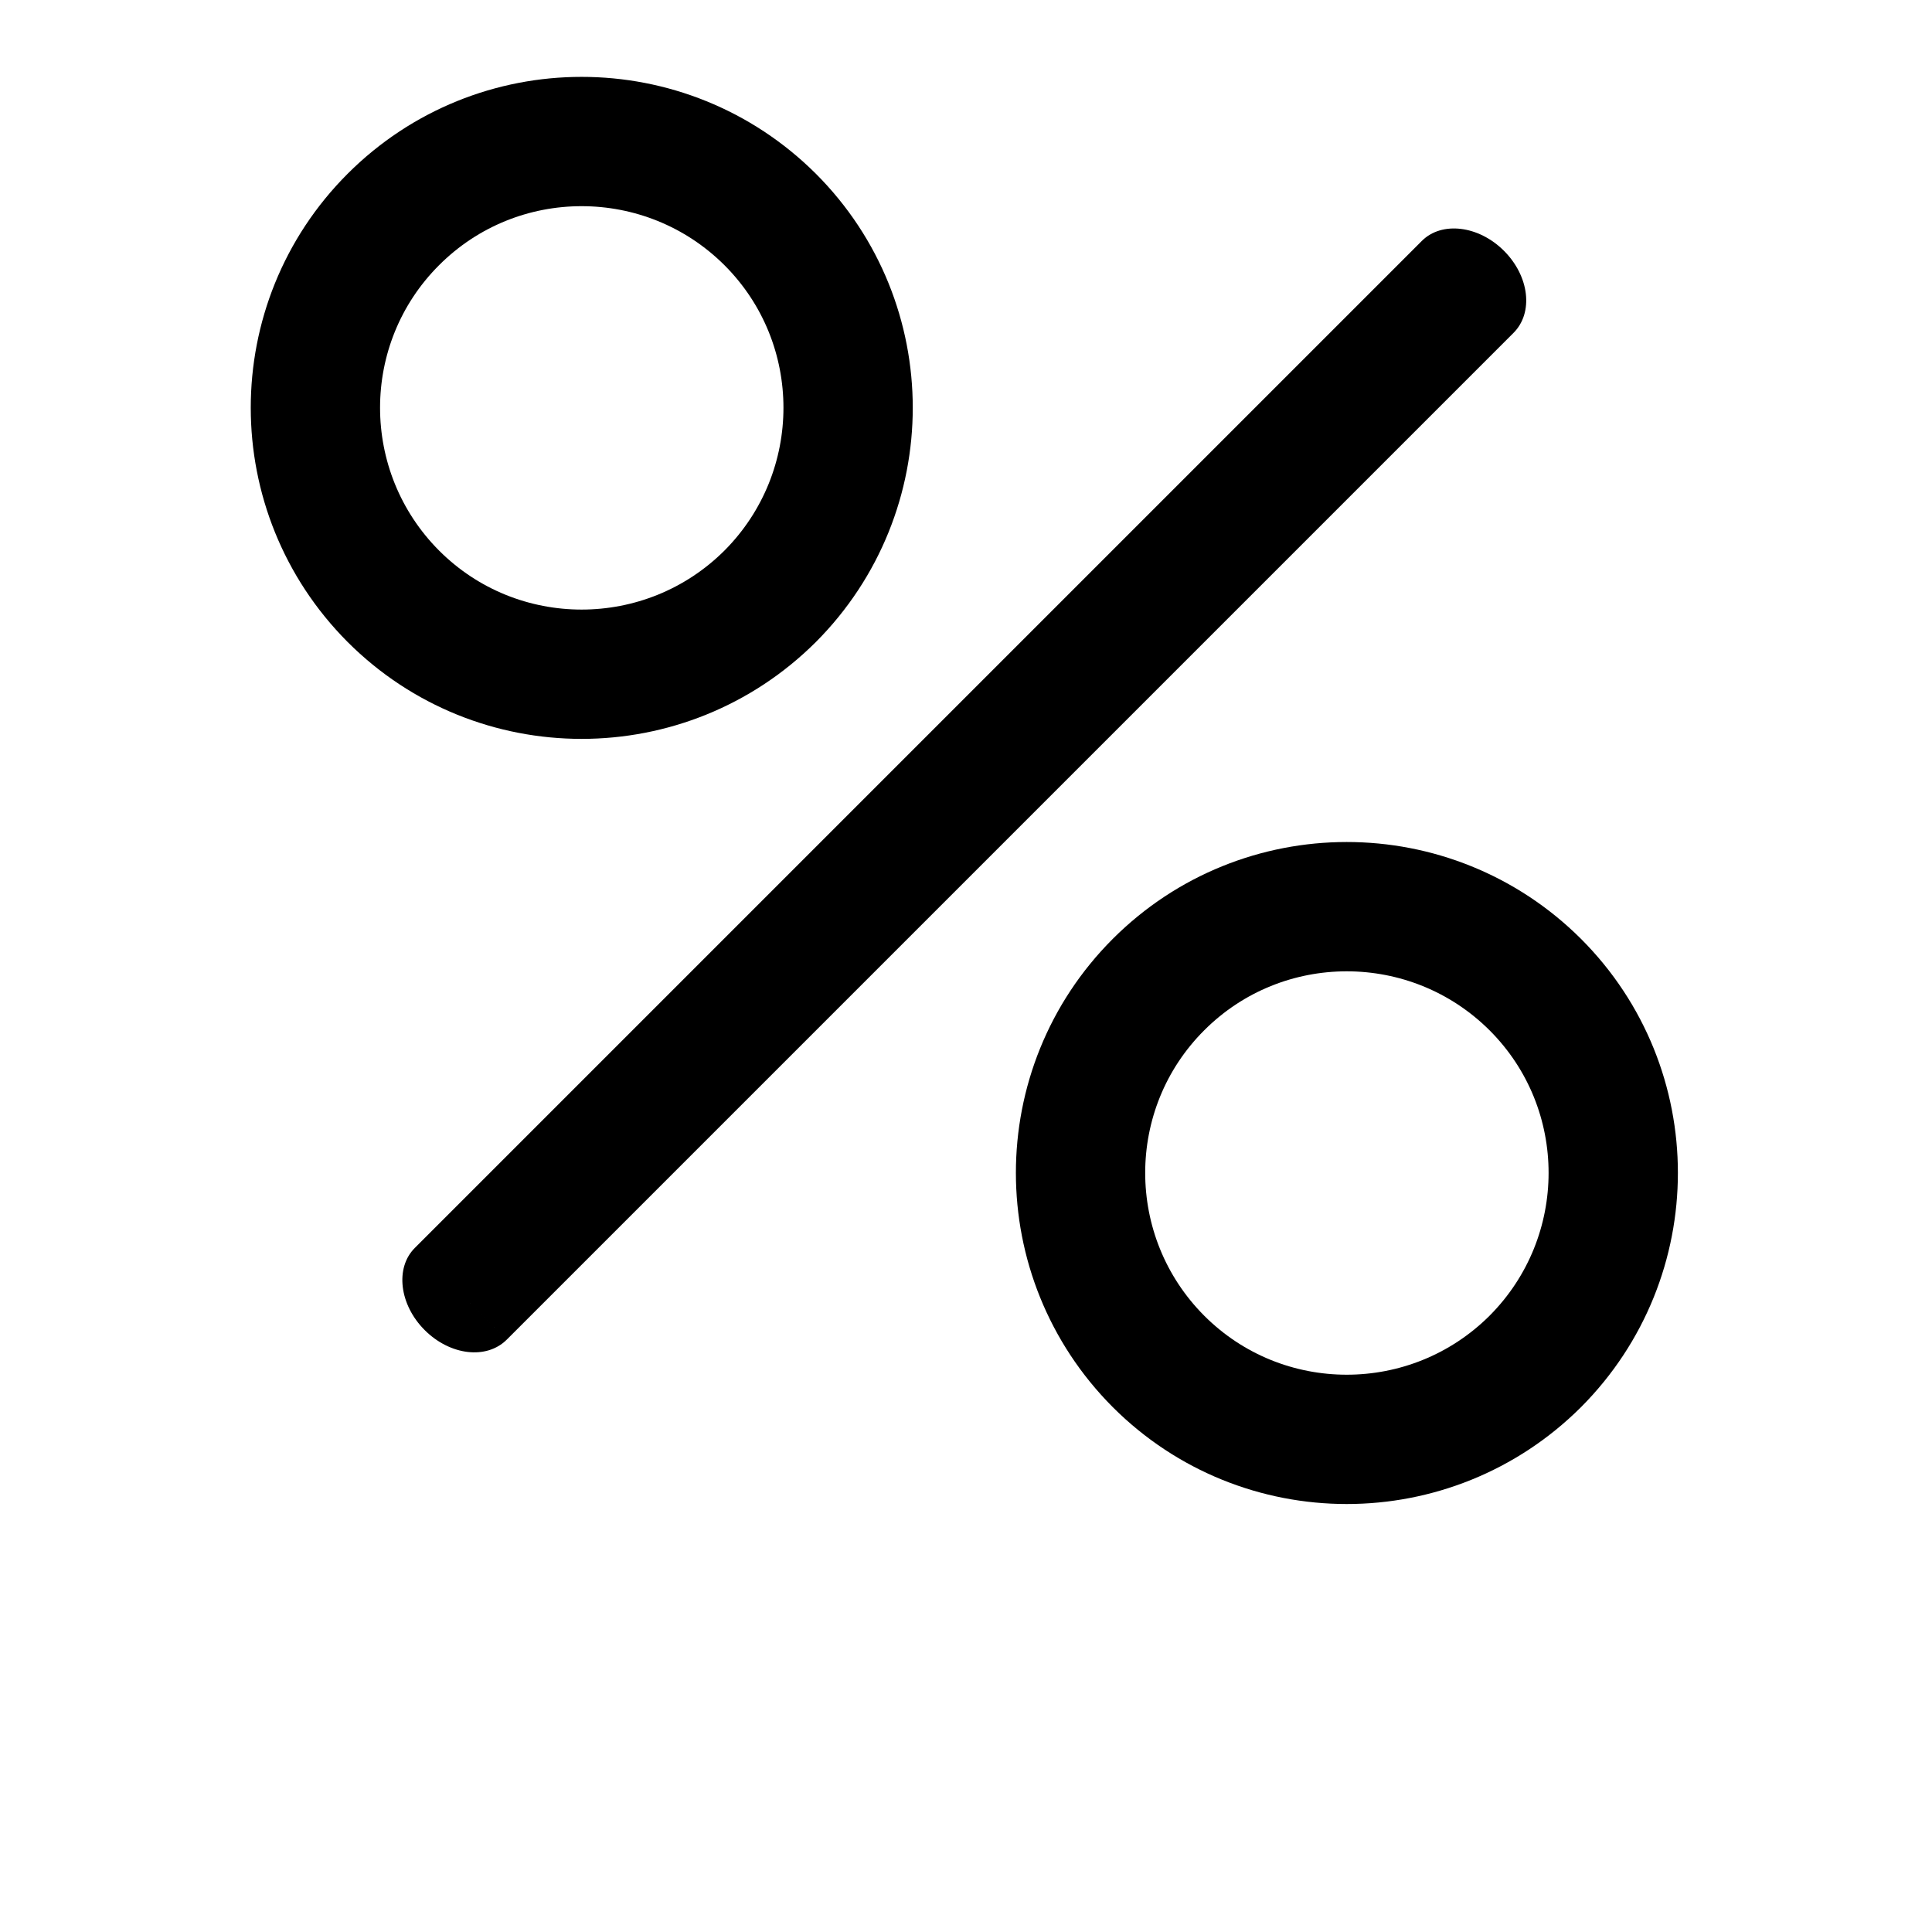
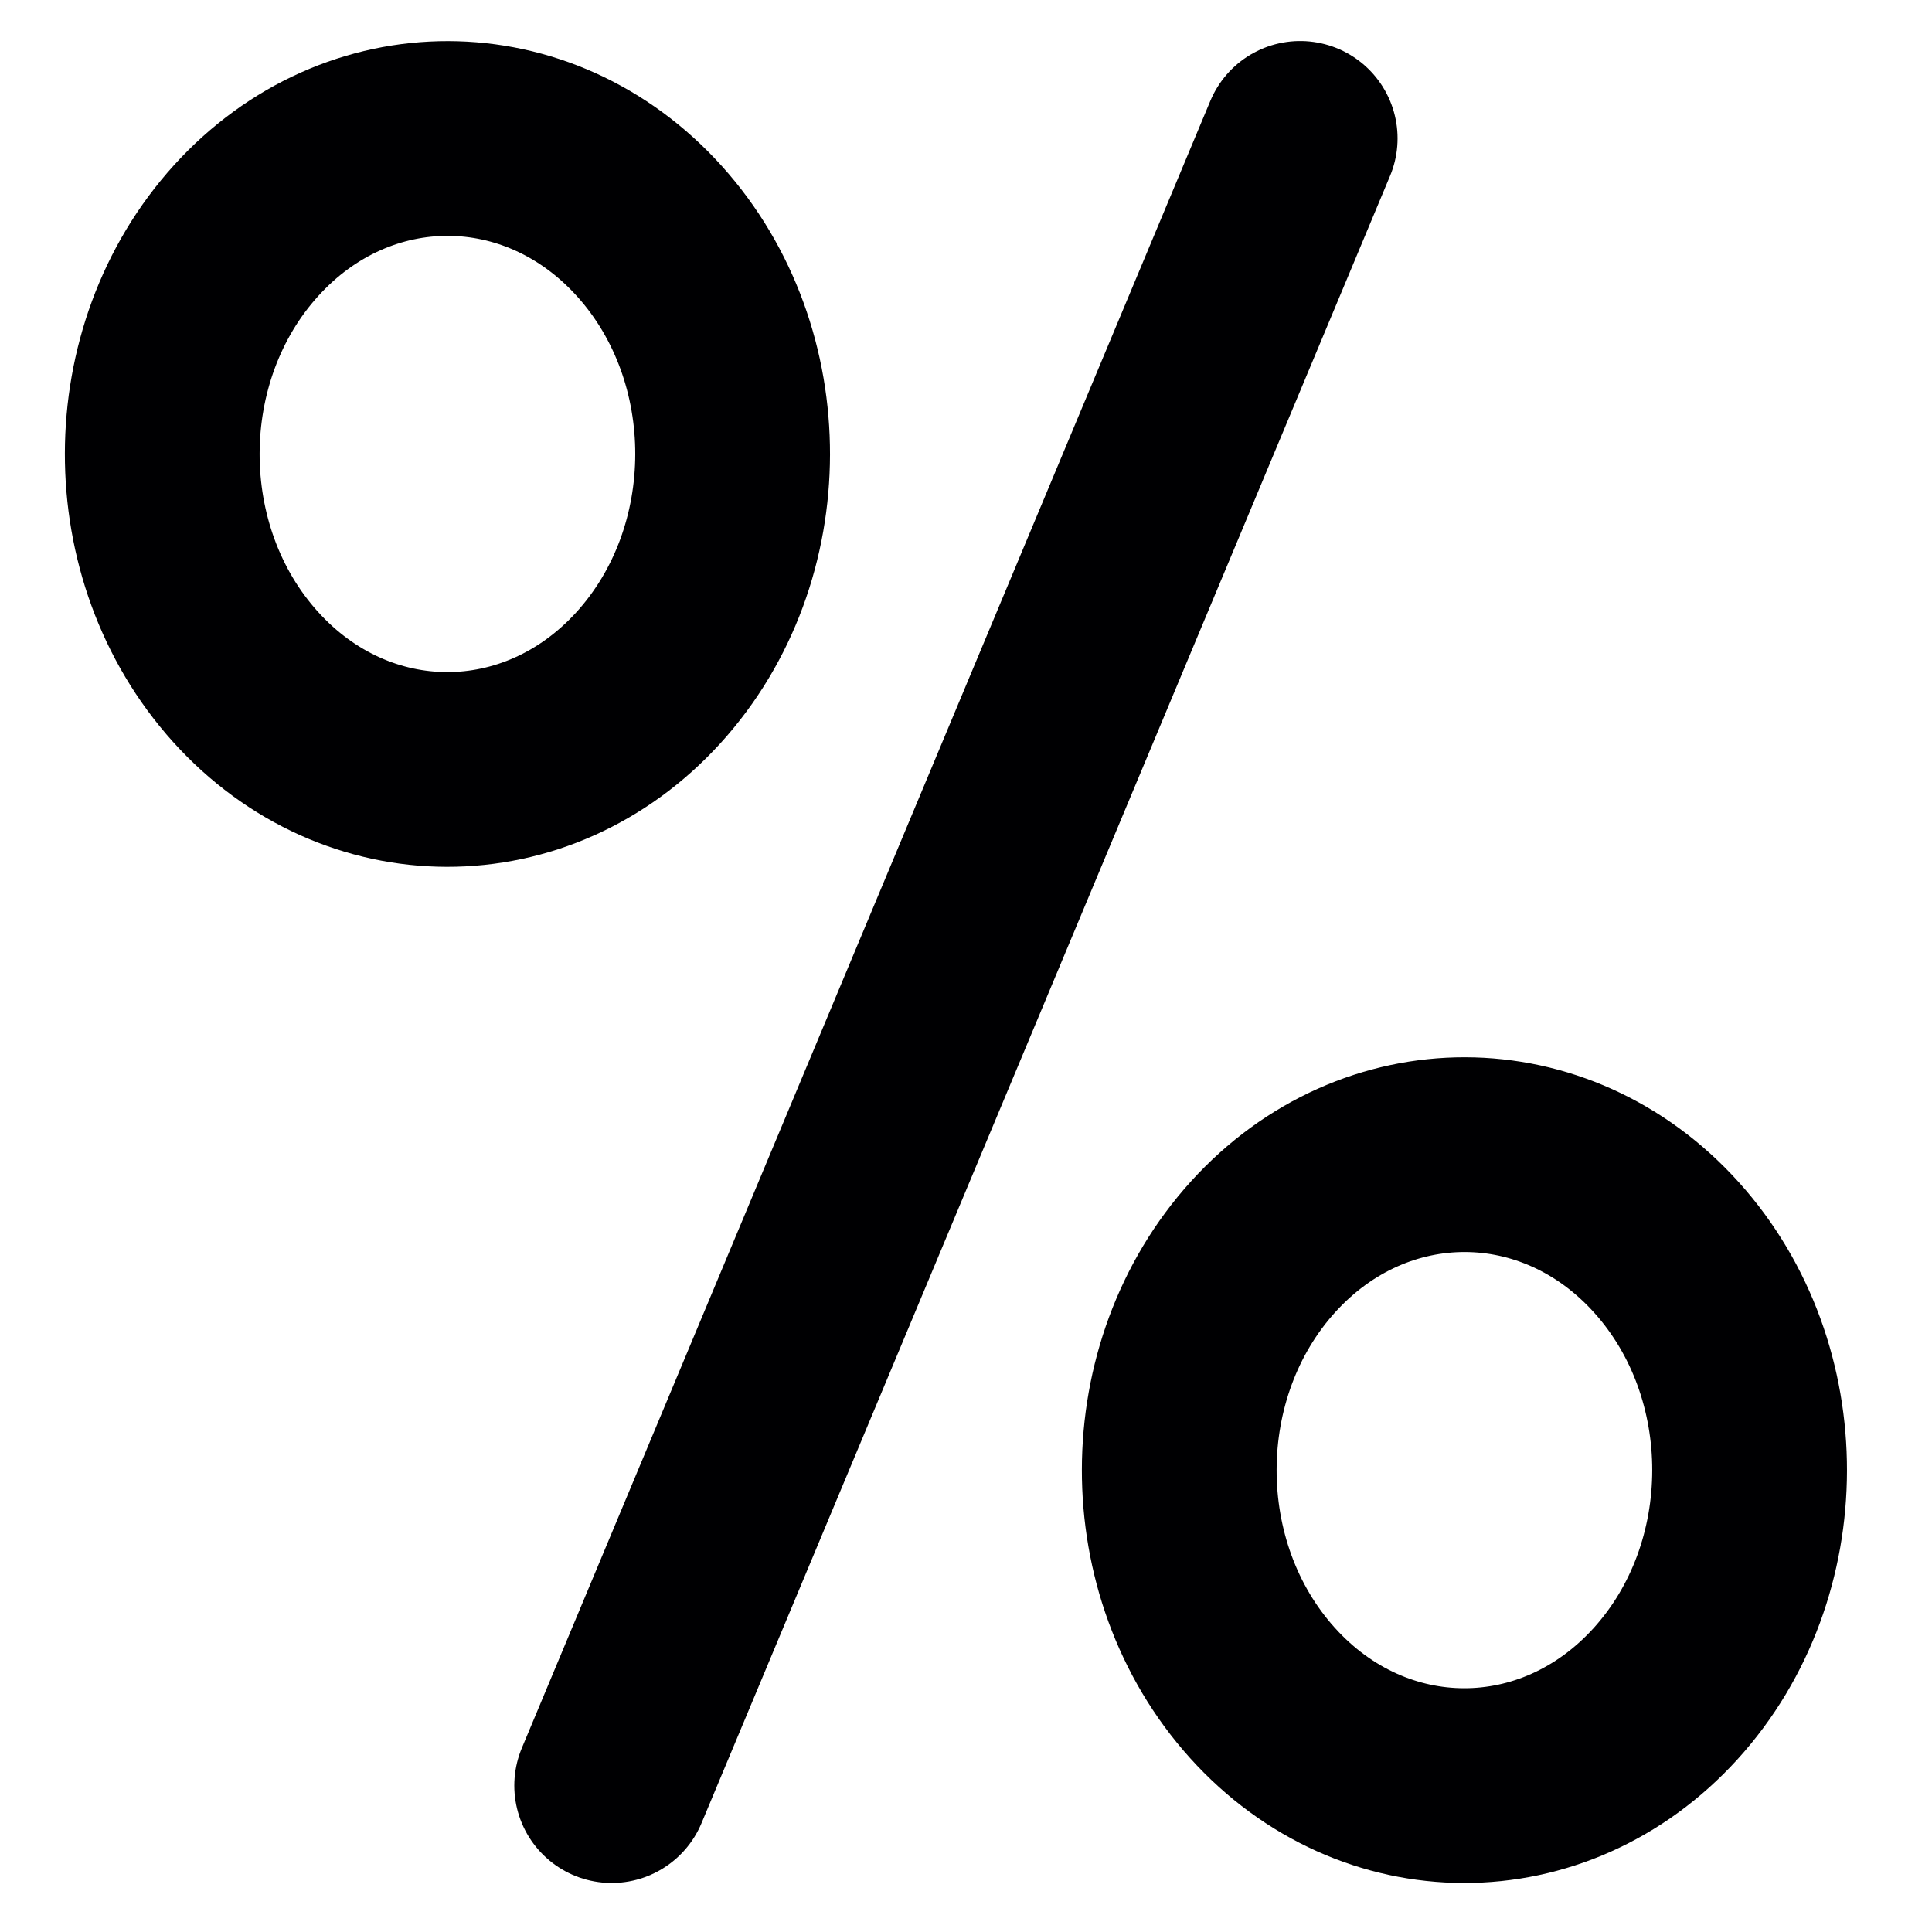
- <svg xmlns="http://www.w3.org/2000/svg" width="1000" height="1000" id="svg4152" version="1.1" viewBox="0 0 1000 1000">
-   <defs id="defs5498">
-     <marker style="overflow:visible" id="marker4233" refX="0.0" refY="0.0" orient="auto">
-       <path transform="scale(0.8)" style="fill-rule:evenodd;stroke:#000000;stroke-width:1pt;stroke-opacity:1;fill:#000000;fill-opacity:1" d="M 5.77,0.0 L -2.88,5.0 L -2.88,-5.0 L 5.77,0.0 z " id="path4235" />
-     </marker>
-     <marker style="overflow:visible" id="marker4755" refX="0.0" refY="0.0" orient="auto">
-       <path transform="scale(0.8)" style="fill-rule:evenodd;stroke:#000000;stroke-width:1pt;stroke-opacity:1;fill:#000000;fill-opacity:1" d="M 5.77,0.0 L -2.88,5.0 L -2.88,-5.0 L 5.77,0.0 z " id="path4757" />
-     </marker>
-     <marker orient="auto" refY="0.0" refX="0.0" id="Arrow1Lend" style="overflow:visible;">
-       <path id="path4164" d="M 0.0,0.0 L 5.0,-5.0 L -12.5,0.0 L 5.0,5.0 L 0.0,0.0 z " style="fill-rule:evenodd;stroke:#000000;stroke-width:1pt;stroke-opacity:1;fill:#000000;fill-opacity:1" transform="scale(0.8) rotate(180) translate(12.5,0)" />
-     </marker>
-     <marker orient="auto" refY="0.0" refX="0.0" id="Arrow2Lend" style="overflow:visible;">
-       <path id="path4182" style="fill-rule:evenodd;stroke-width:0.625;stroke-linejoin:round;stroke:#000000;stroke-opacity:1;fill:#000000;fill-opacity:1" d="M 8.719,4.034 L -2.207,0.016 L 8.719,-4.002 C 6.973,-1.63 6.983,1.616 8.719,4.034 z " transform="scale(1.1) rotate(180) translate(1,0)" />
-     </marker>
-     <pattern y="0" x="0" height="6" width="6" patternUnits="userSpaceOnUse" id="EMFhbasepattern" />
-   </defs>
-   <path id="path3356" d="m 214.683,645.955 c -10.265,10.261 -8.007,29.357 5.133,42.496 13.14,13.139 32.028,15.397 42.498,4.929 z m 0,0 521.271,-521.271 47.426,47.631 -521.066,521.066 z m 568.697,-473.64 c 10.468,-10.47 8.21,-29.359 -4.929,-42.498 -13.139,-13.139 -32.236,-15.397 -42.496,-5.133 z" style="fill:#000000;fill-opacity:1;fill-rule:nonzero;stroke:none" />
-   <path id="path3358" d="m 203.597,113.597 c -53.79,53.79 -53.79,141.045 0,195.04 53.79,53.79 141.045,53.79 195.04,0 53.79,-53.995 53.79,-141.25 0,-195.04 -53.995,-53.79 -141.25,-53.79 -195.04,0 z" style="fill:none;stroke:#000000;stroke-width:66.929px;stroke-linecap:round;stroke-linejoin:round;stroke-miterlimit:4;stroke-dasharray:none;stroke-opacity:1" />
-   <path id="path3360" d="m 599.63,509.63 c -53.79,53.79 -53.79,141.047 0,195.039 53.79,53.791 141.047,53.791 195.039,0 53.791,-53.992 53.791,-141.249 0,-195.039 -53.992,-53.79 -141.249,-53.79 -195.039,0 z" style="fill:none;stroke:#000000;stroke-width:66.929px;stroke-linecap:round;stroke-linejoin:round;stroke-miterlimit:4;stroke-dasharray:none;stroke-opacity:1" />
+ <svg xmlns="http://www.w3.org/2000/svg" version="1.1" id="svg4152" x="0px" y="0px" width="1000px" height="1000px" viewBox="0 0 1000 1000" enable-background="new 0 0 1000 1000" xml:space="preserve">
+   <g>
+     <path fill="none" stroke="#000002" stroke-width="100.803" stroke-linecap="round" stroke-linejoin="round" stroke-miterlimit="22.926" d="   M127.434,119.309c-57.771,63.662-57.973,167.047-0.439,230.936c57.526,63.88,150.991,64.055,208.761,0.393   c57.765-63.669,57.961-167.055,0.434-230.934C278.656,55.829,185.204,55.648,127.434,119.309" />
+     <line fill="none" stroke="#000002" stroke-width="100.803" stroke-linecap="round" stroke-linejoin="round" stroke-miterlimit="22.926" x1="316.6" y1="924.229" x2="672.977" y2="71.633" />
+     <path fill="none" stroke="#000002" stroke-width="100.803" stroke-linecap="round" stroke-linejoin="round" stroke-miterlimit="22.926" d="   M653.829,645.28c-57.765,63.654-57.968,167.04-0.439,230.925c57.517,63.881,150.985,64.061,208.754,0.394   c57.762-63.664,57.96-167.044,0.43-230.925C805.04,581.787,711.59,581.619,653.829,645.28" />
+   </g>
</svg>
